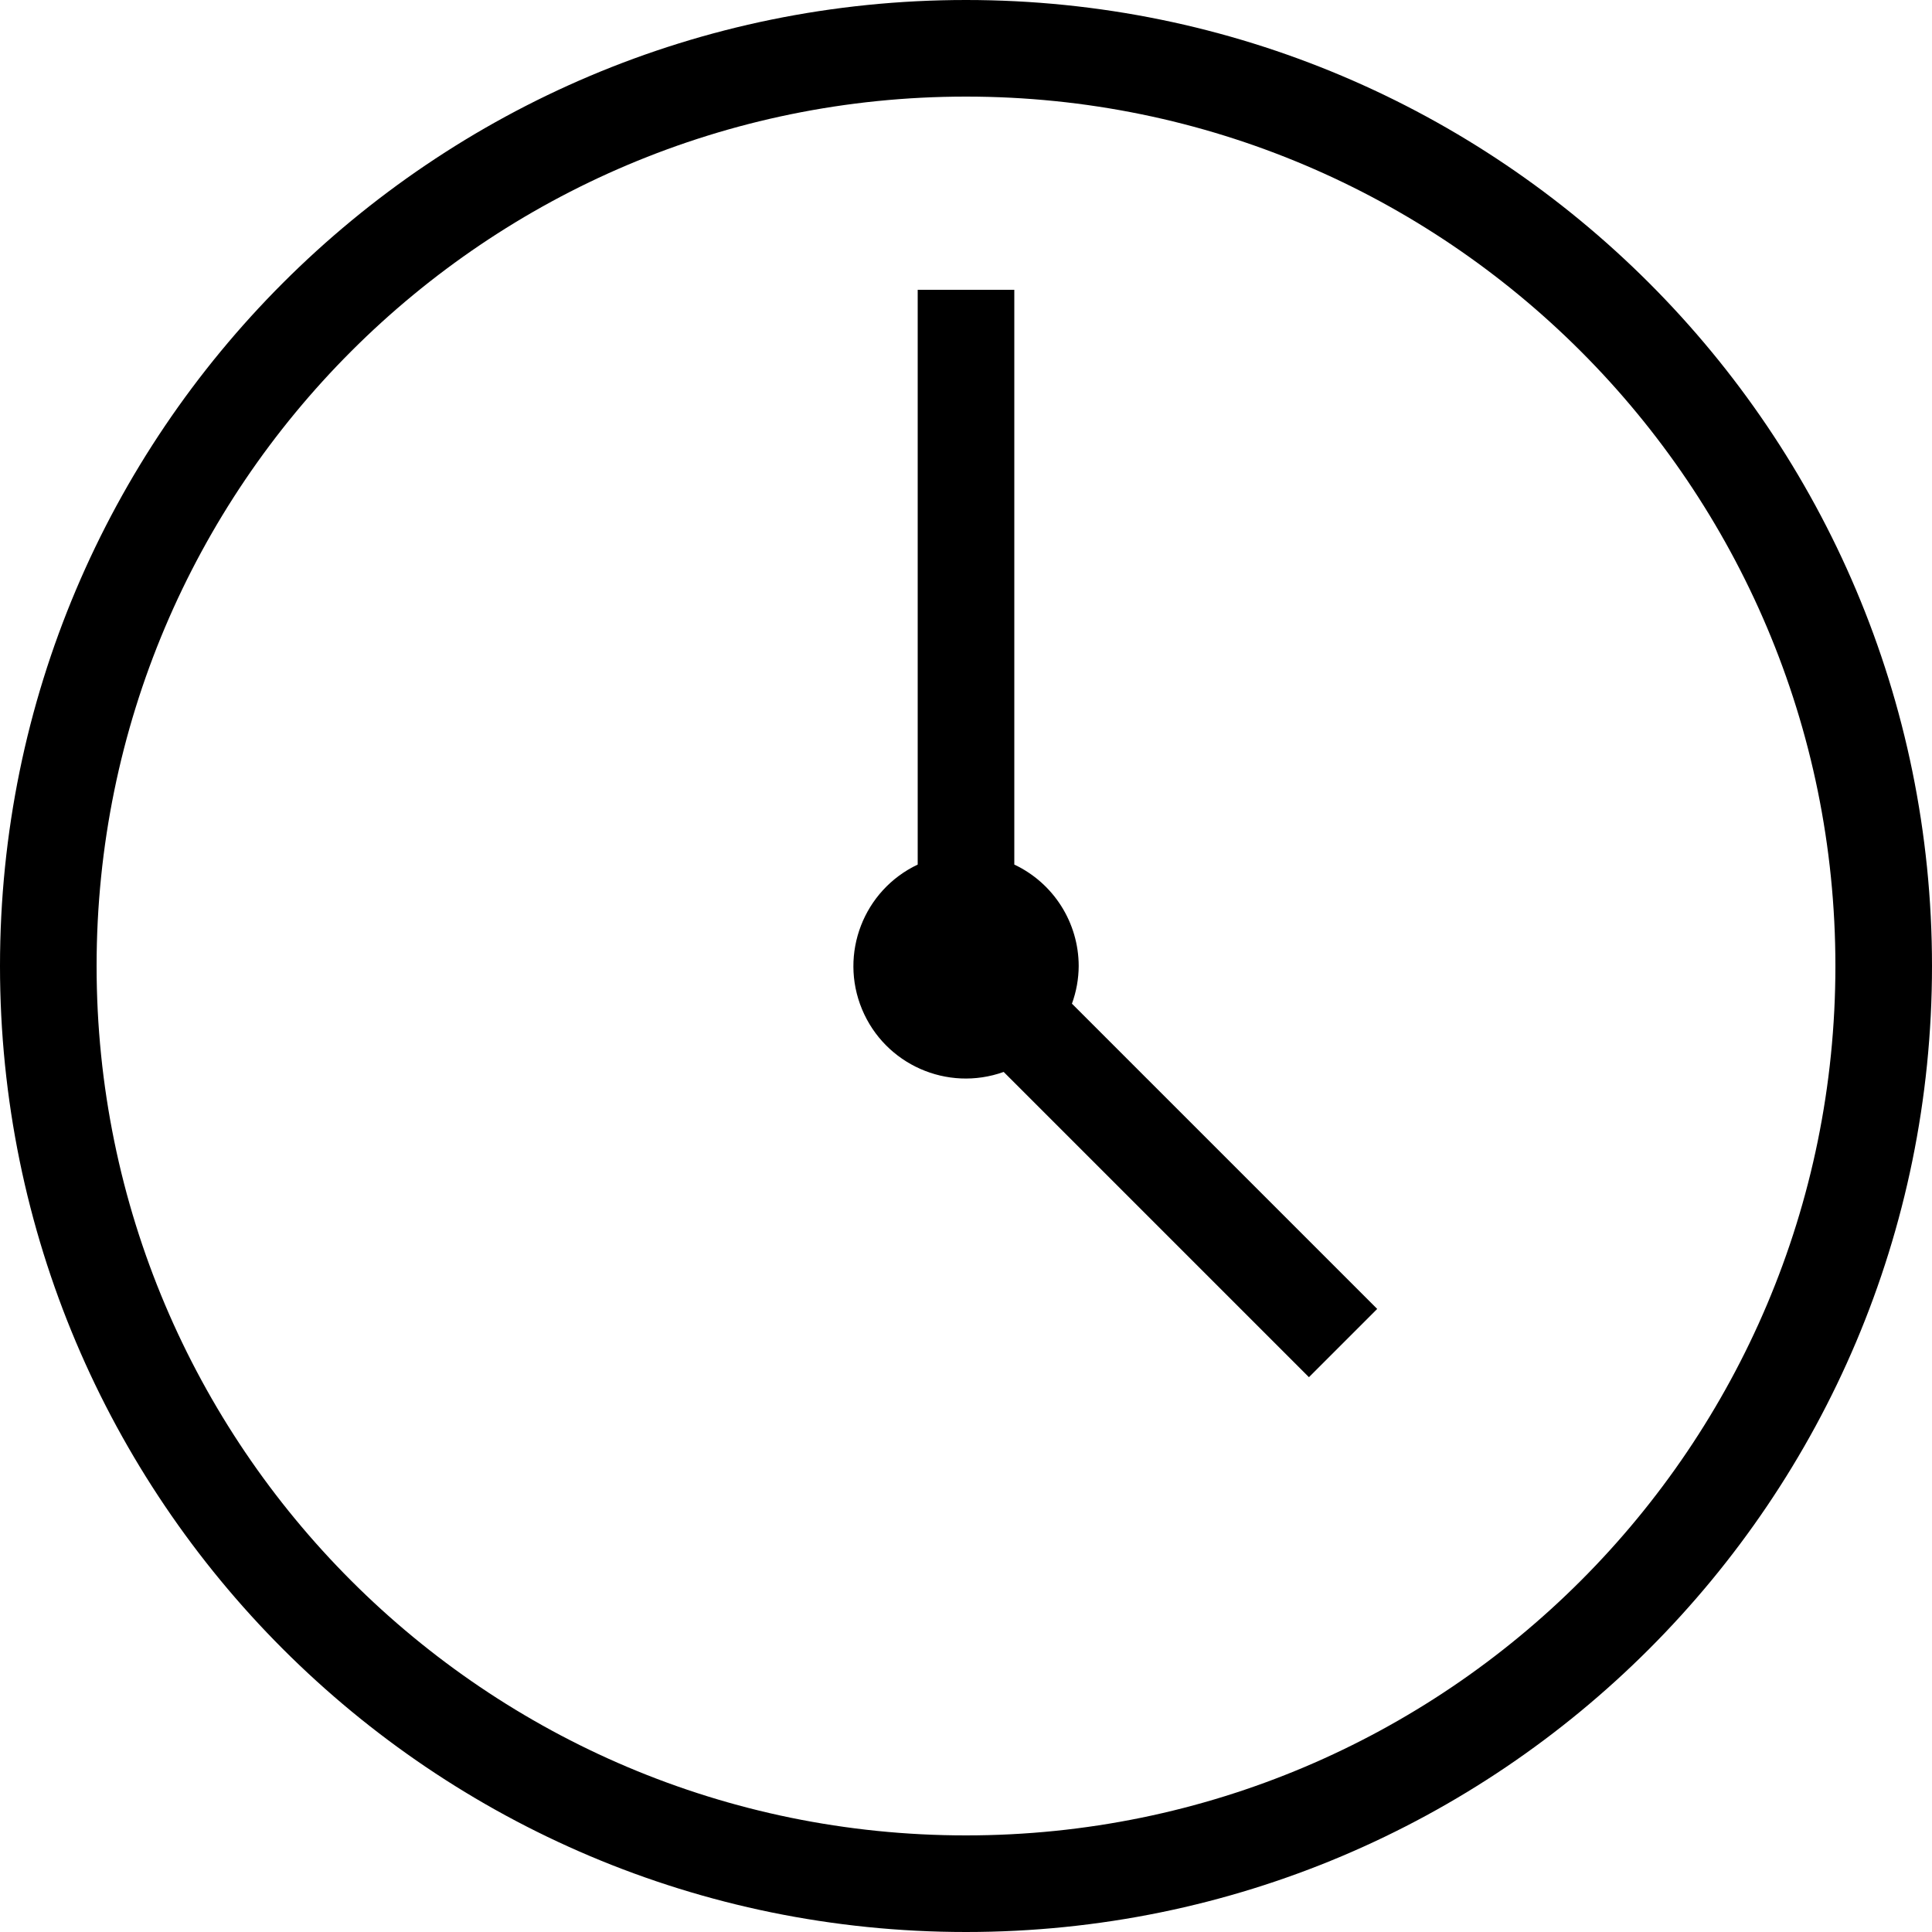
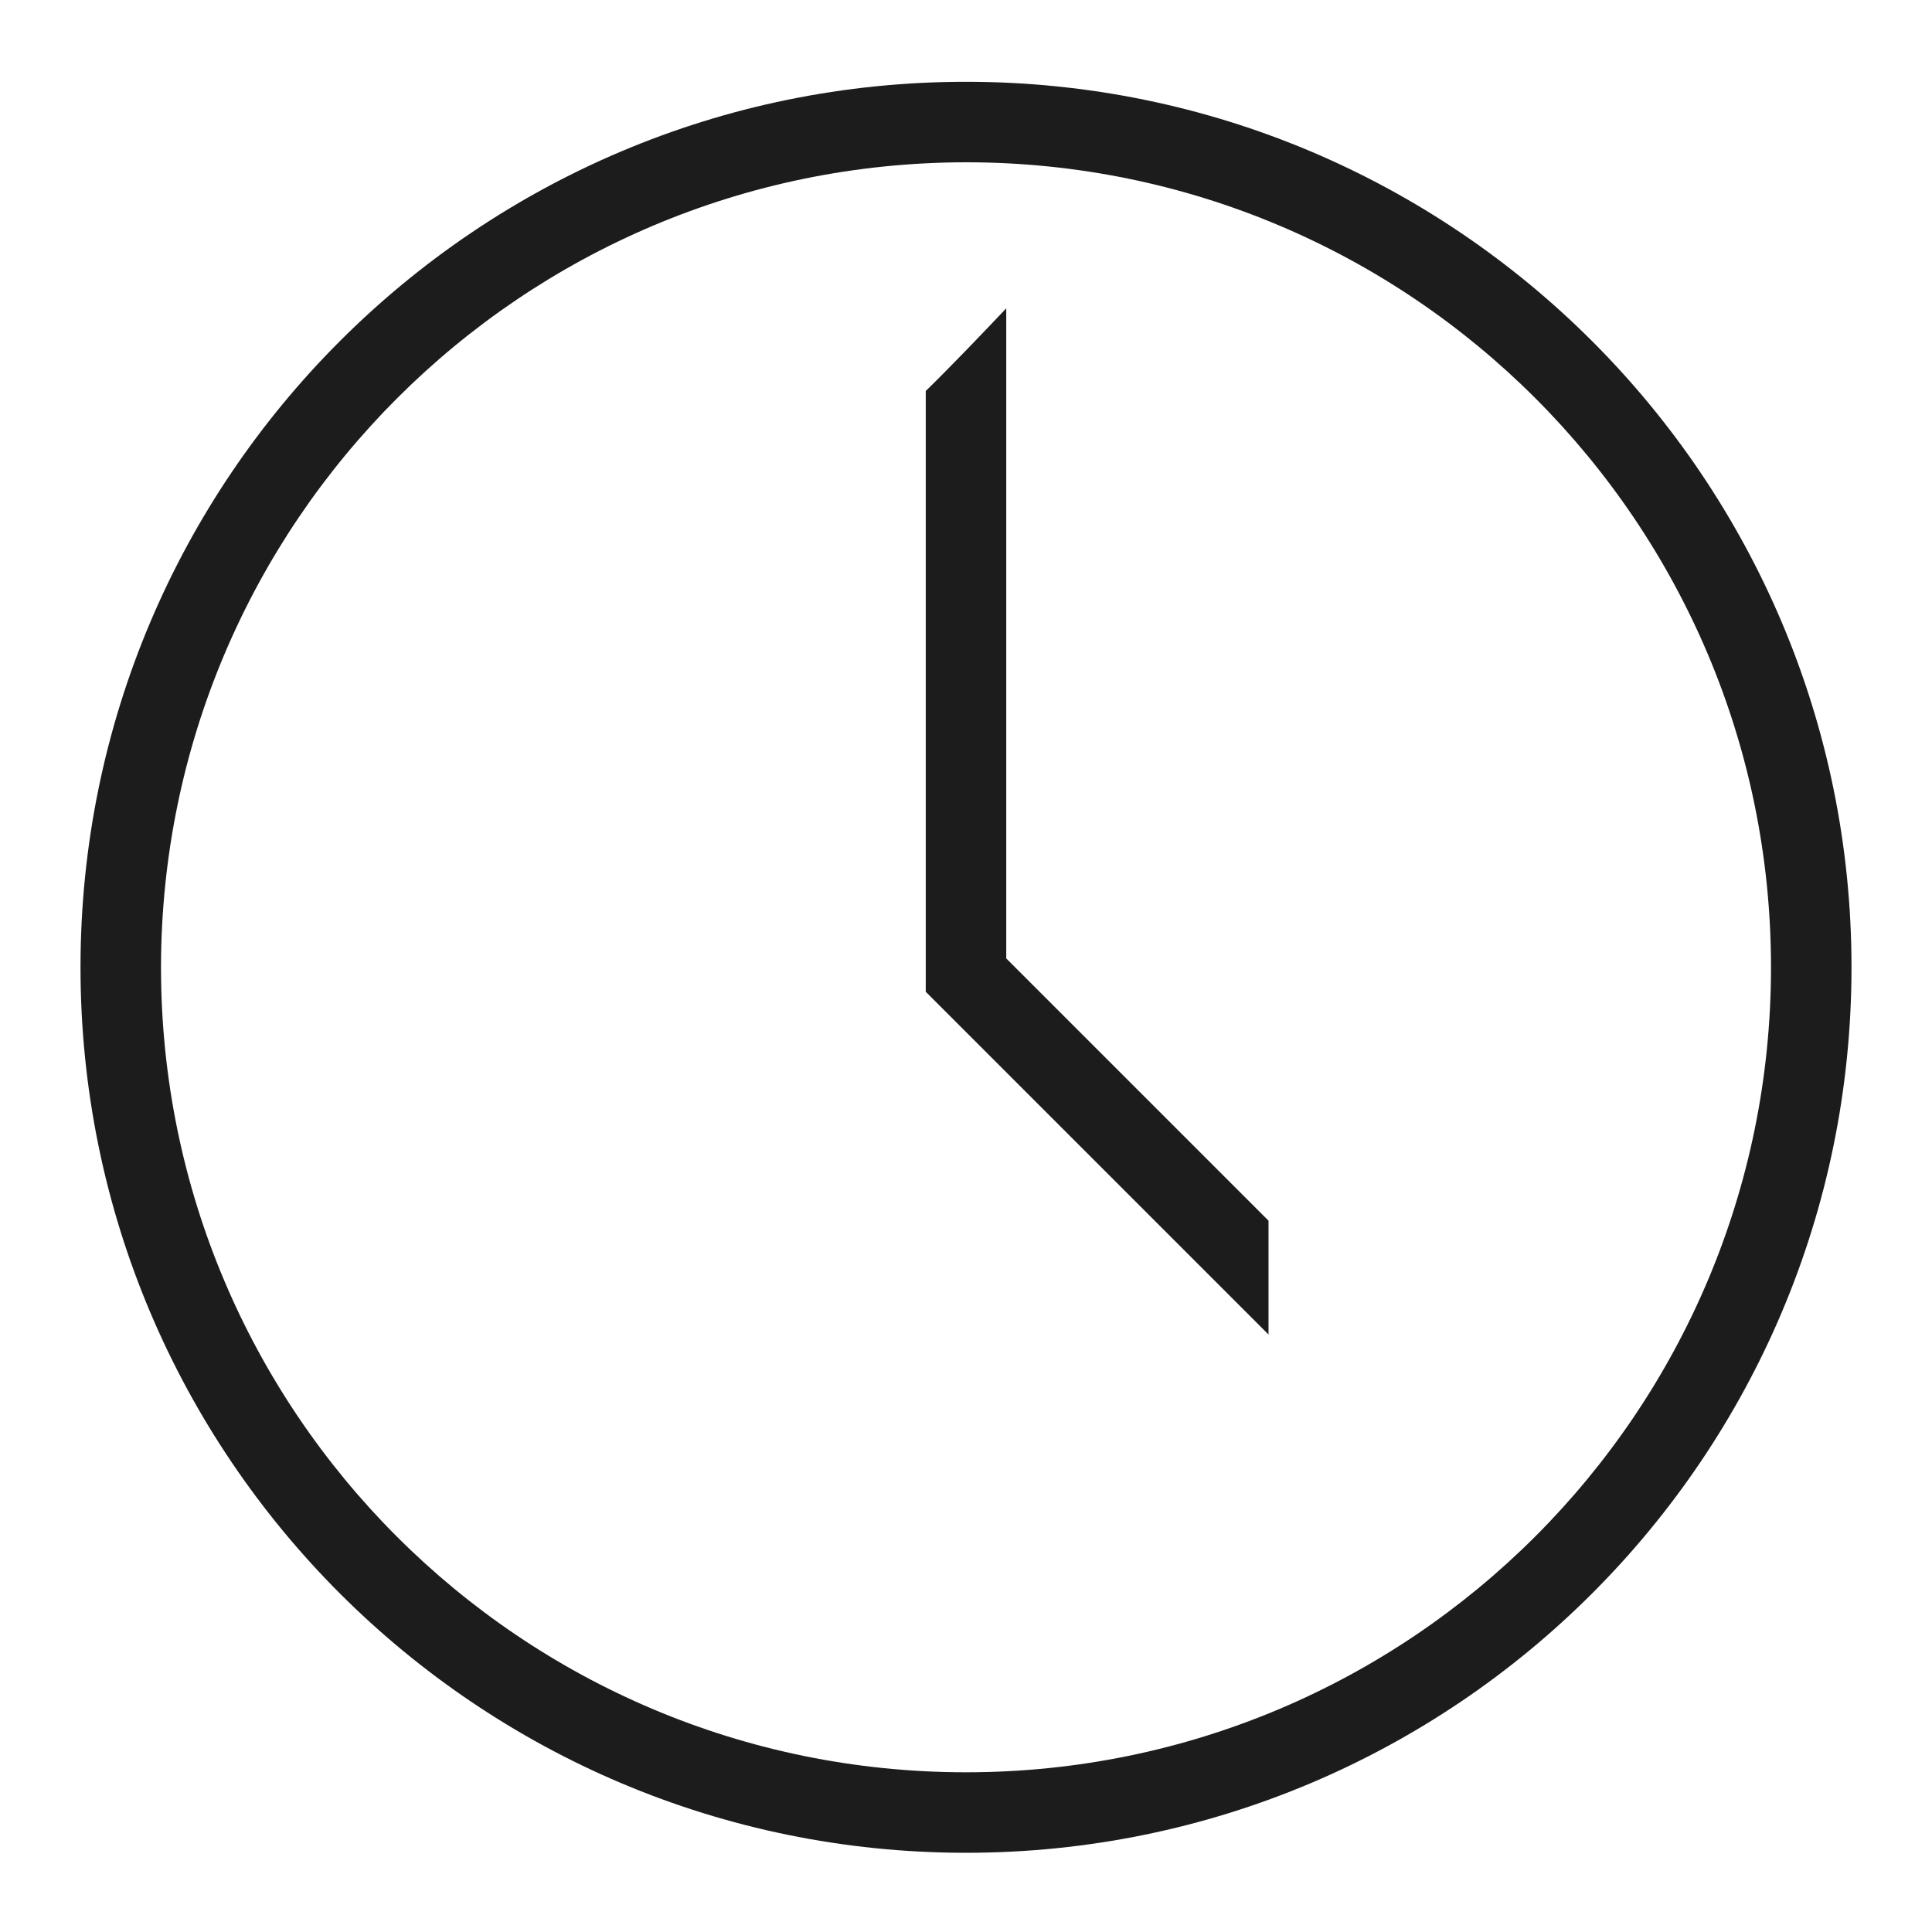
- <svg xmlns="http://www.w3.org/2000/svg" id="Ebene_1" data-name="Ebene 1" viewBox="0 0 60 60">
-   <path d="M30,0A30,30,0,1,0,60,30,30,30,0,0,0,30,0Zm0,57A27,27,0,1,1,57,30,27,27,0,0,1,30,57Z" />
-   <path d="M33.5,30a3.49,3.49,0,0,0-2-3.15V9h-3V26.85a3.49,3.49,0,0,0,2.67,6.44l9.48,9.48,2.12-2.12-9.48-9.48A3.47,3.47,0,0,0,33.5,30Z" />
+ <svg xmlns="http://www.w3.org/2000/svg" viewBox="0 0 24 24">
+   <defs>
+     <style>.cls-1{fill:#1c1c1c}</style>
+   </defs>
+   <g id="Icons">
+     <path class="cls-1" d="M12 2.016a10 10 0 11-10 10 10.011 10.011 0 0110-10m0-1a11 11 0 1011 11 11 11 0 00-11-11z" />
+     <path class="cls-1" d="M12.5 11.906V3.83c-.318.336-.721.756-1 1.027v7.463l4.258 4.258v-1.414z" />
+   </g>
</svg>
